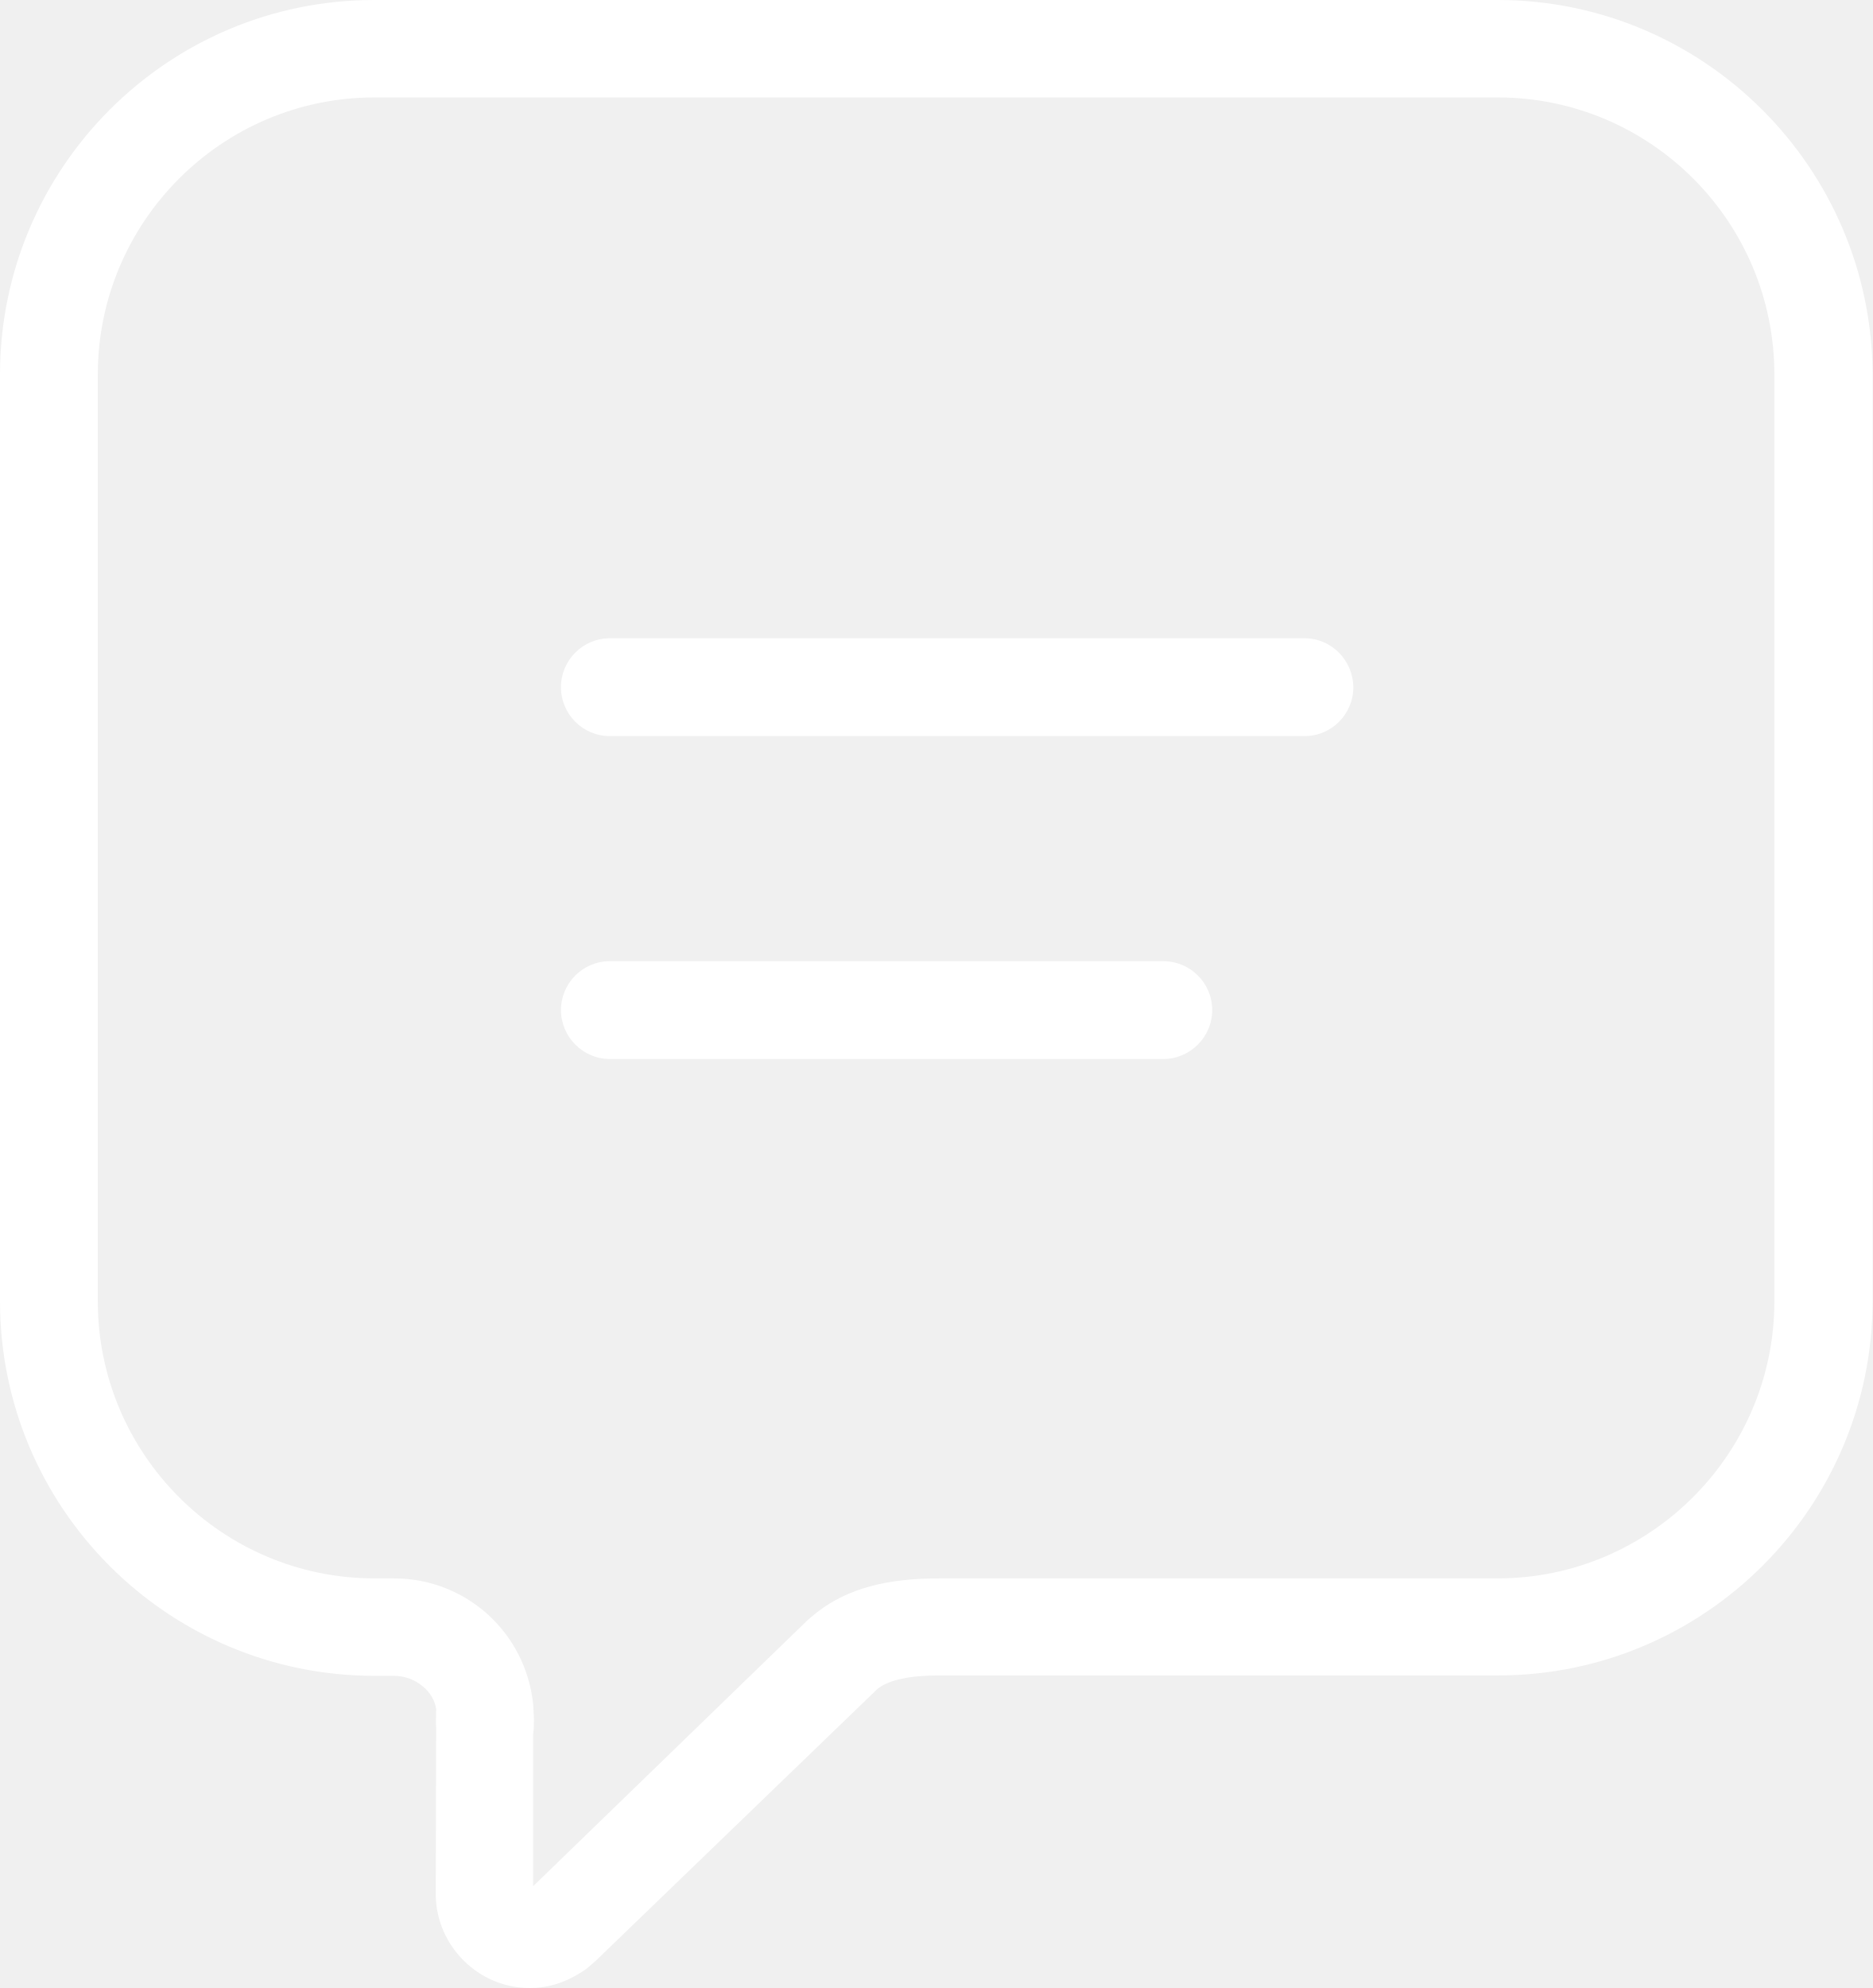
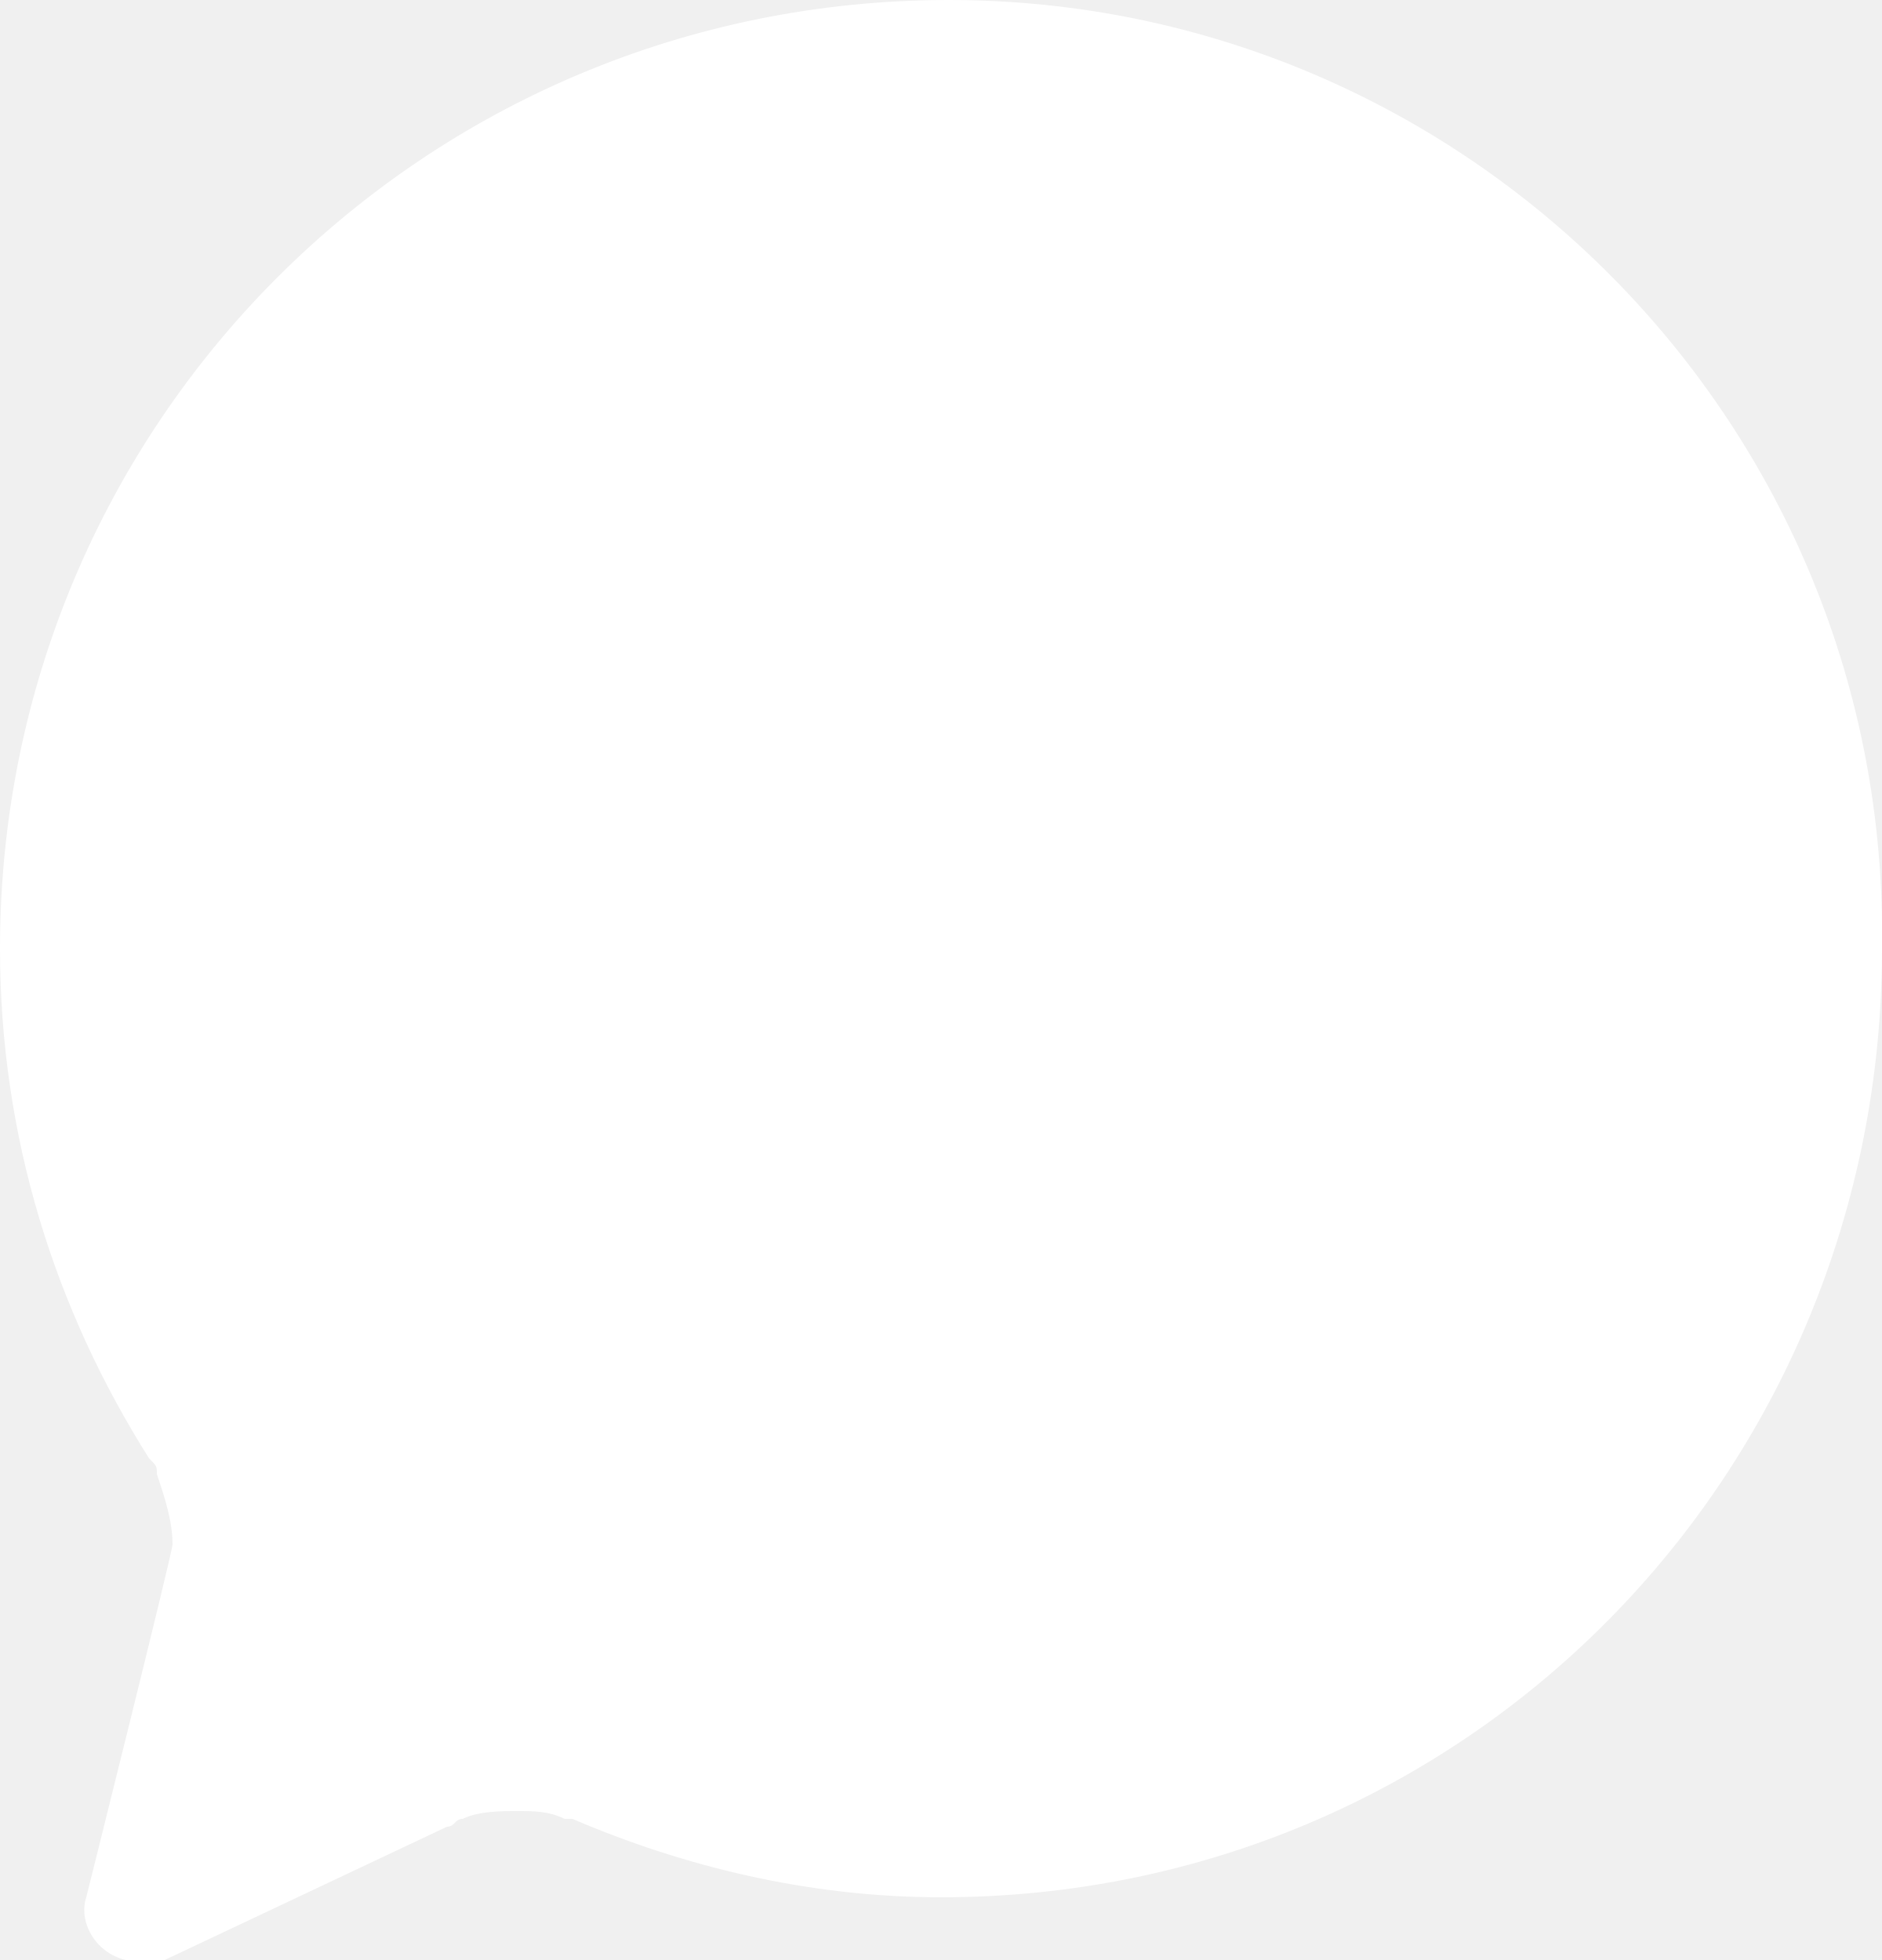
- <svg xmlns="http://www.w3.org/2000/svg" version="1.1" id="Arrow_1_" x="0px" y="0px" viewBox="-32.4 170.9 471 499.9" enable-background="new -32.4 170.9 471 499.9" xml:space="preserve">
+ <svg xmlns="http://www.w3.org/2000/svg" version="1.1" id="Layer_1" x="0px" y="0px" viewBox="303.9 151.6 480 500" style="enable-background:new 303.9 151.6 480 500;" xml:space="preserve">
+   <style type="text/css">
+ 	.st0{fill:#FFFFFF;}
+ </style>
  <g>
-     <path fill="#FFFFFF" d="M344.3,170.9H61.7c-51.9,0-94.1,42.2-94.1,94.2v233c0,52,42.2,94.2,94.2,94.2h4.9c5.5,0,10.1,4.1,10.6,8.4   c0,0.5-0.1,4.1,0,4.6l-0.1,42.2c0.2,12.8,10.8,23.3,23.6,23.3h0.1c4.8,0,9.5-1.5,14.3-4.9c0.2-0.2,2-1.7,2.2-1.9l71-68.5   c2.9-2.2,8.1-3.3,15.4-3.3h140.6c51.9,0,94.2-42.2,94.2-94.2V265C438.4,213.1,396.2,170.9,344.3,170.9z M413.9,498.1   c0,38.4-31.3,69.7-69.6,69.7H203.7c-13.2,0-22.8,2.6-30.3,8.3c-1.3,1-2.5,2-3.6,3.1l-68.1,66v-38.3c0.2-1.3,0.2-2.6,0.2-3.9   l-0.2-3.6c-1.9-18-16.9-31.6-35-31.6h-4.9c-38.4,0-69.6-31.3-69.6-69.7v-233c0-38.4,31.2-69.7,69.6-69.7h282.5   c38.4,0,69.6,31.2,69.6,69.7V498.1z" />
-     <path fill="#FFFFFF" d="M260.2,412.6H121c-6.8,0-12.3,5.5-12.3,12.3c0,6.7,5.5,12.3,12.3,12.3h139.2c6.7,0,12.3-5.5,12.3-12.3   C272.5,418.1,267,412.6,260.2,412.6z" />
-     <path fill="#FFFFFF" d="M295.7,331.4H121c-6.8,0-12.3,5.5-12.3,12.3S114.2,356,121,356h174.7c6.8,0,12.3-5.5,12.3-12.3   C307.9,336.9,302.5,331.4,295.7,331.4z" />
+     <path class="st0" d="M545.9,151.6c-134,0-242,108-242,242c0,48,14,92,38,130c2,2,2,2,2,4l0,0c2,6,4,12,4,18c0,2-22,90-22,90l0,0   c-2,6,2,14,10,16c2,0,6,0,8,0h2l72-34c2,0,2-2,4-2l0,0c4-2,10-2,14-2s8,0,12,2l0,0h2c28,12,60,20,94,20c134,0,240-108,240-242   C785.9,259.6,677.9,151.6,545.9,151.6z" />
  </g>
</svg>
